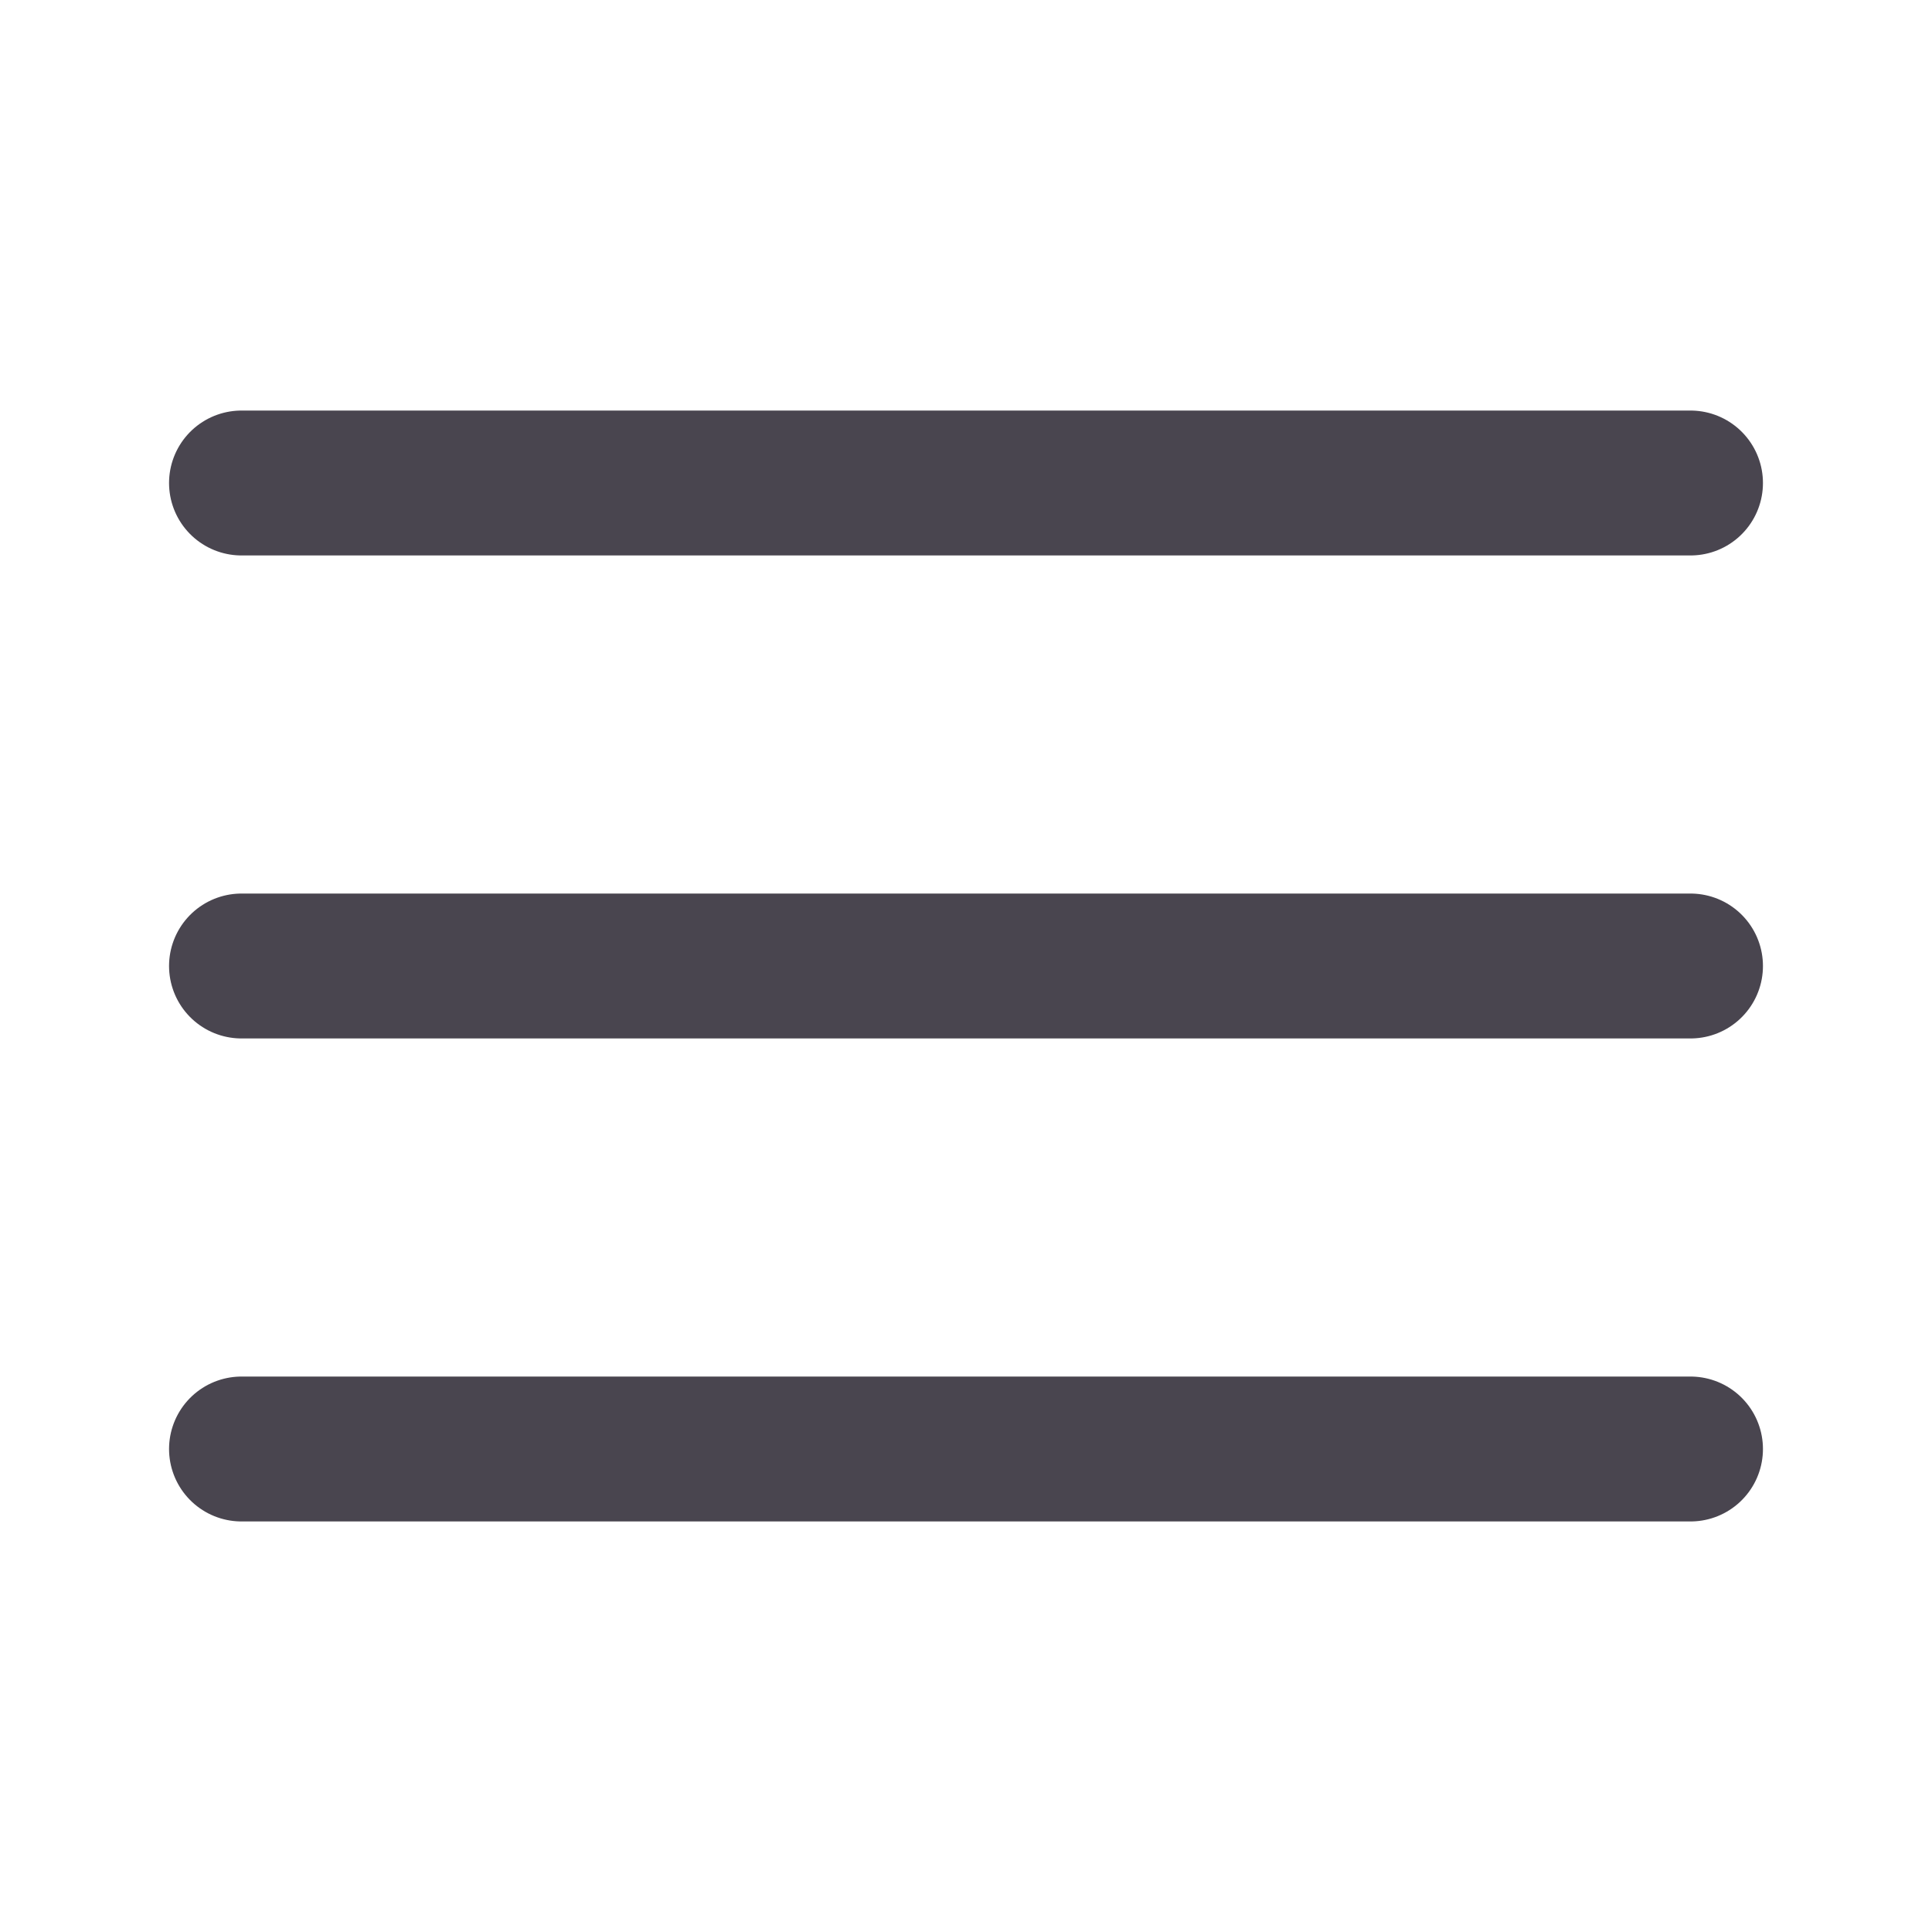
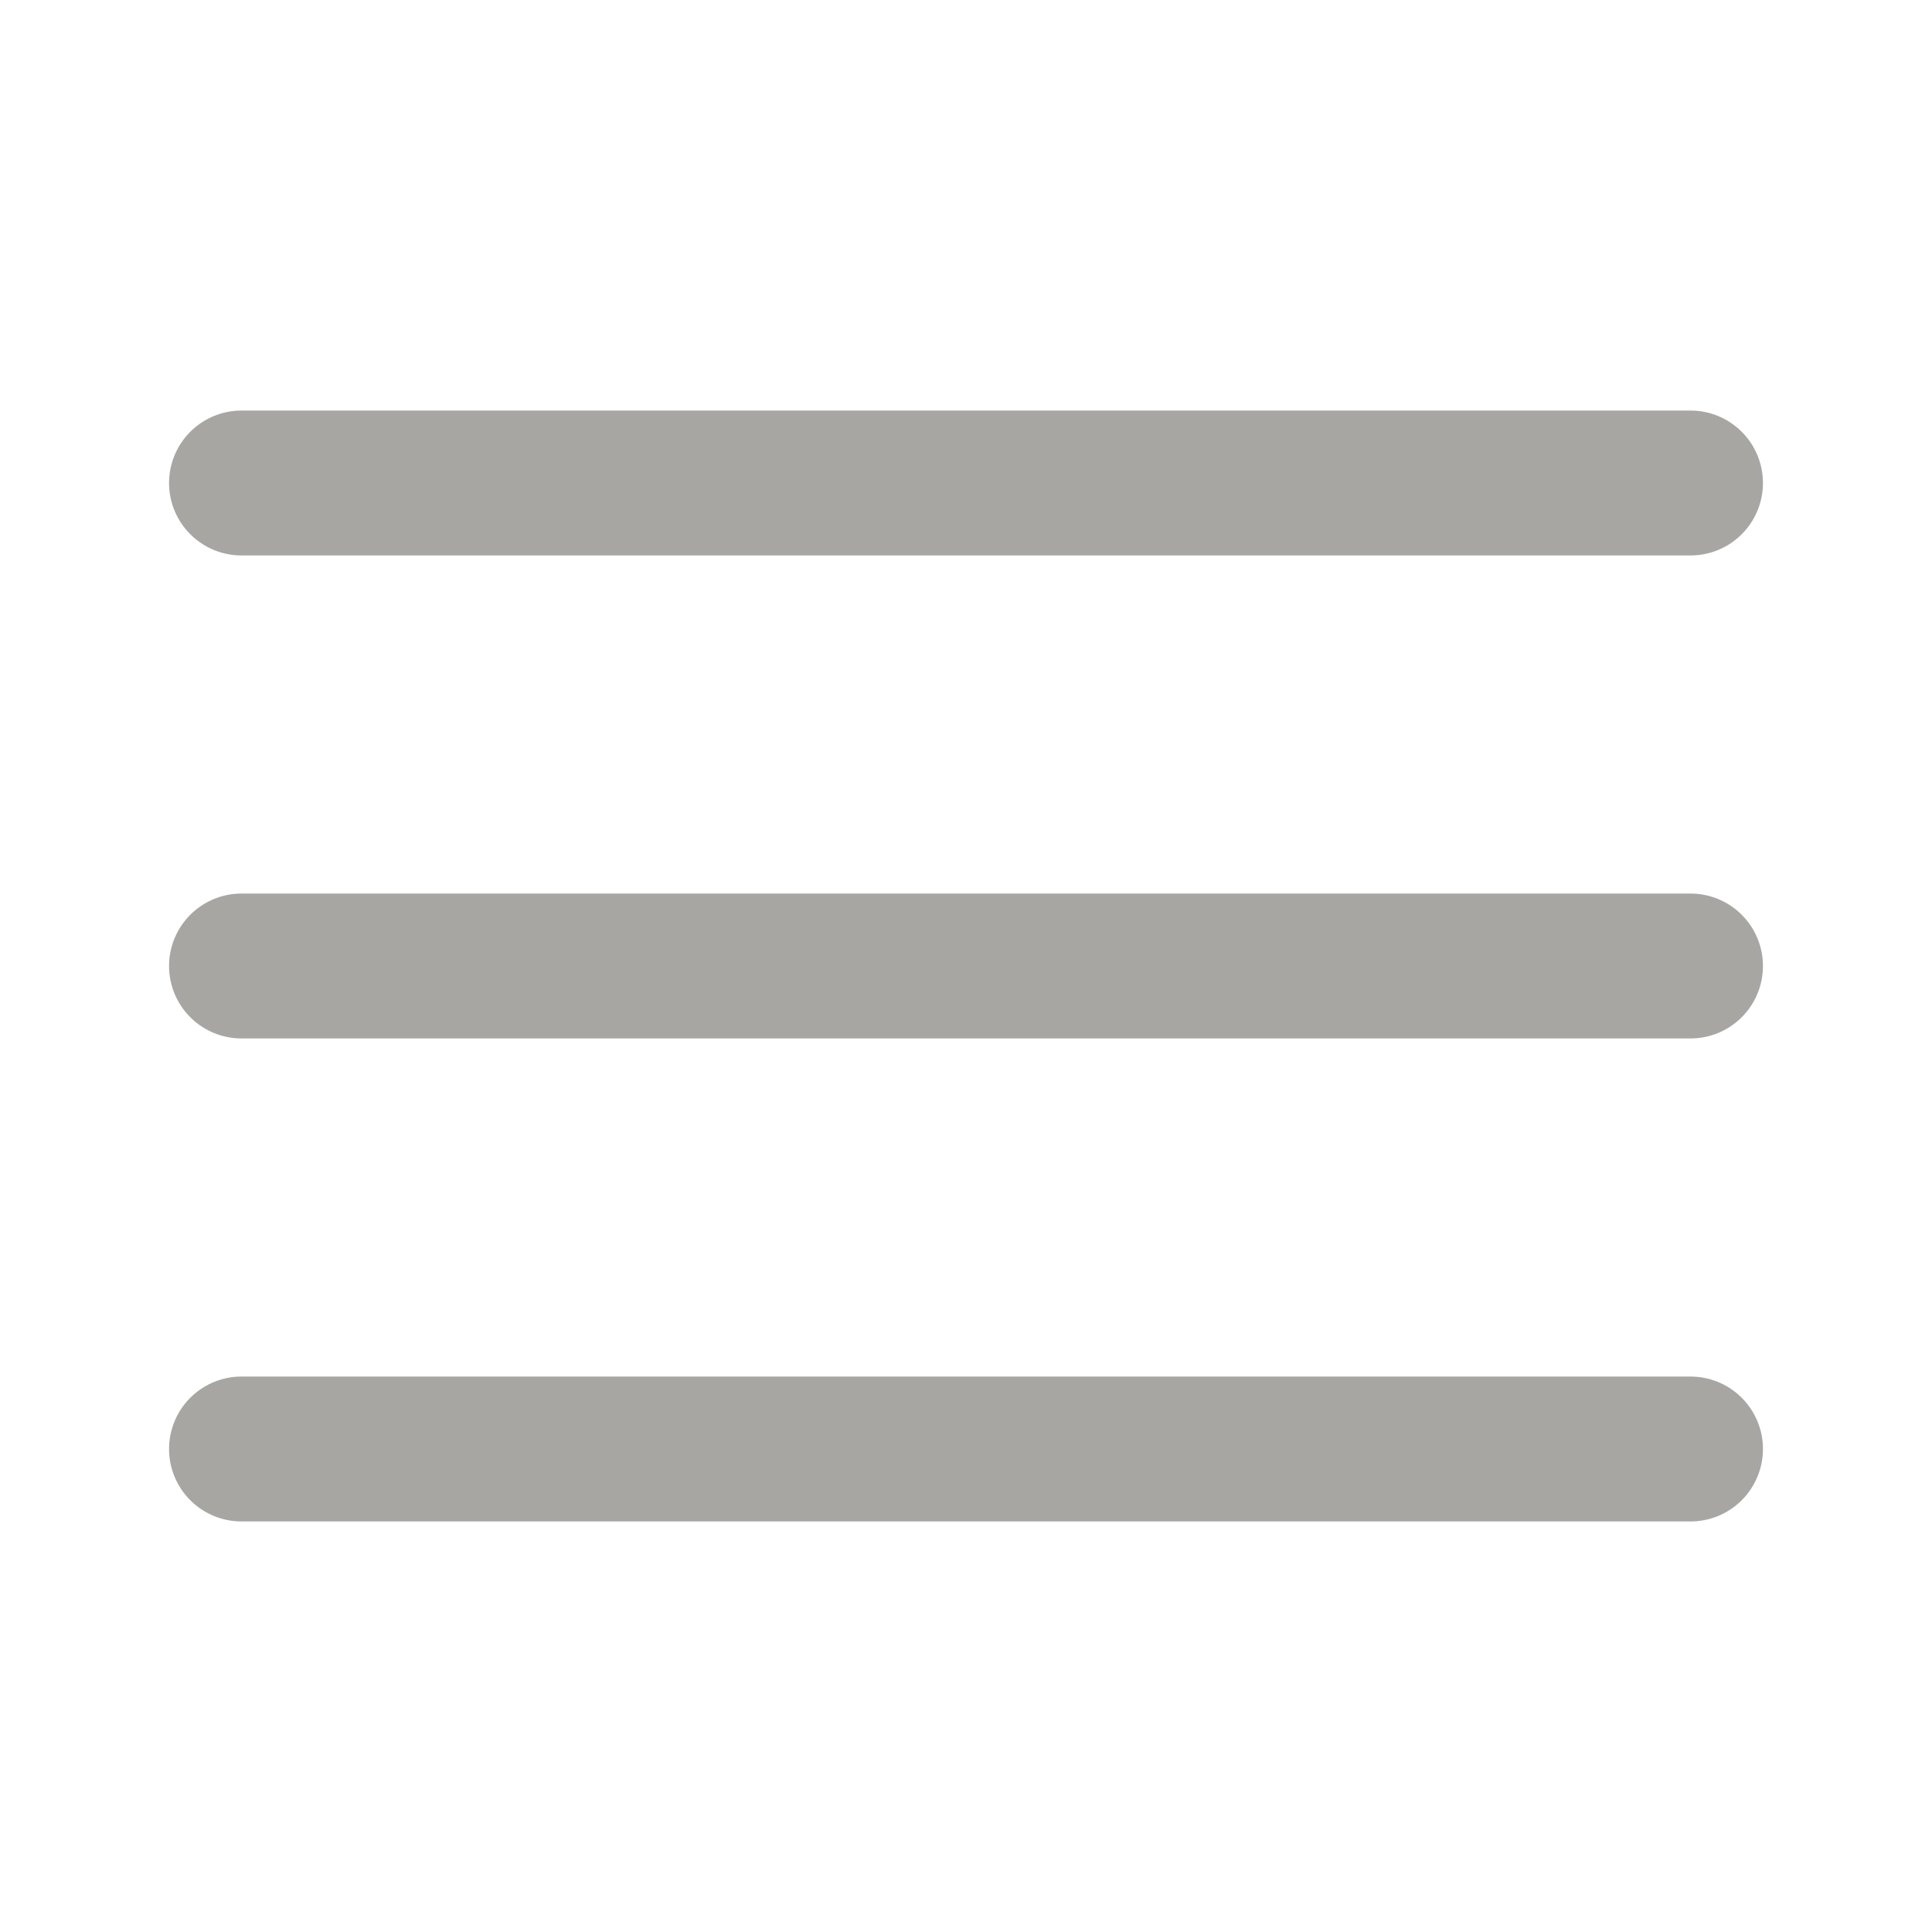
<svg xmlns="http://www.w3.org/2000/svg" width="24" height="24" viewBox="0 0 24 24">
-   <path d="M3 6h18M3 12h18M3 18h18" stroke="#49454F" stroke-width="1.8" stroke-linecap="round" stroke-linejoin="round" fill="none" />
+   <path d="M3 6h18M3 12h18M3 18h18" stroke="#A8A6A3" stroke-width="1.8" stroke-linecap="round" stroke-linejoin="round" fill="none" />
</svg>
